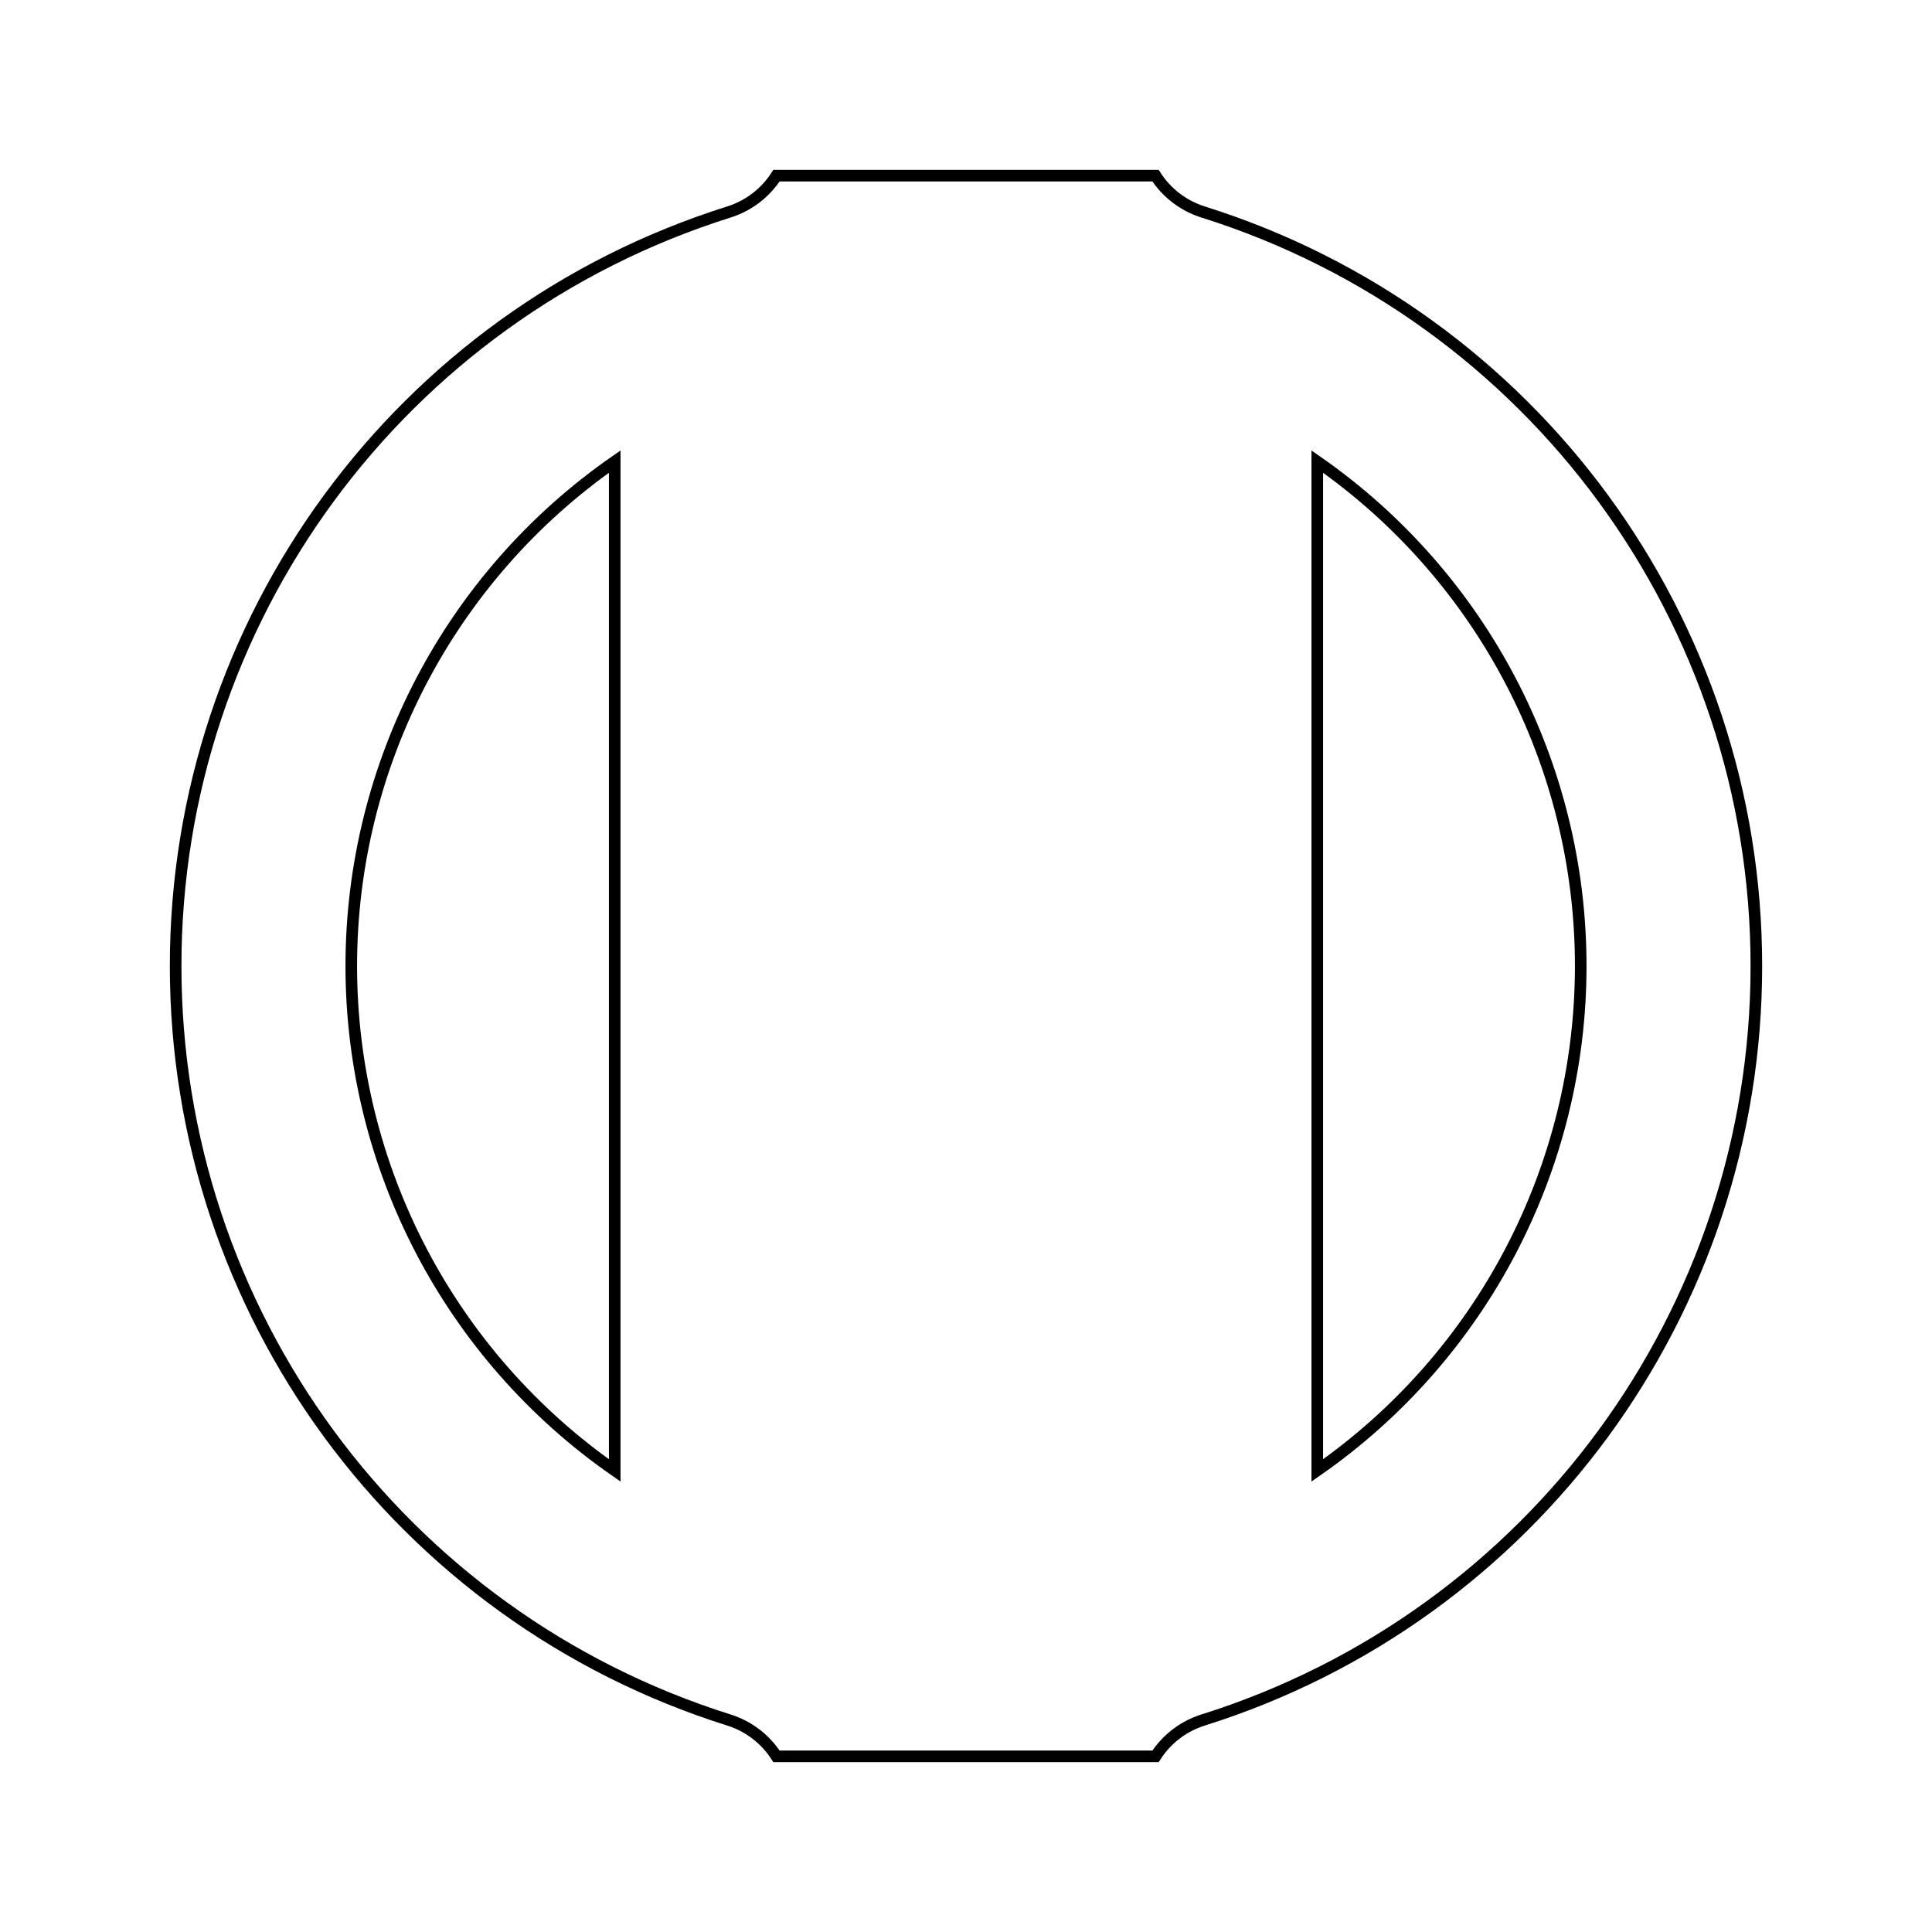
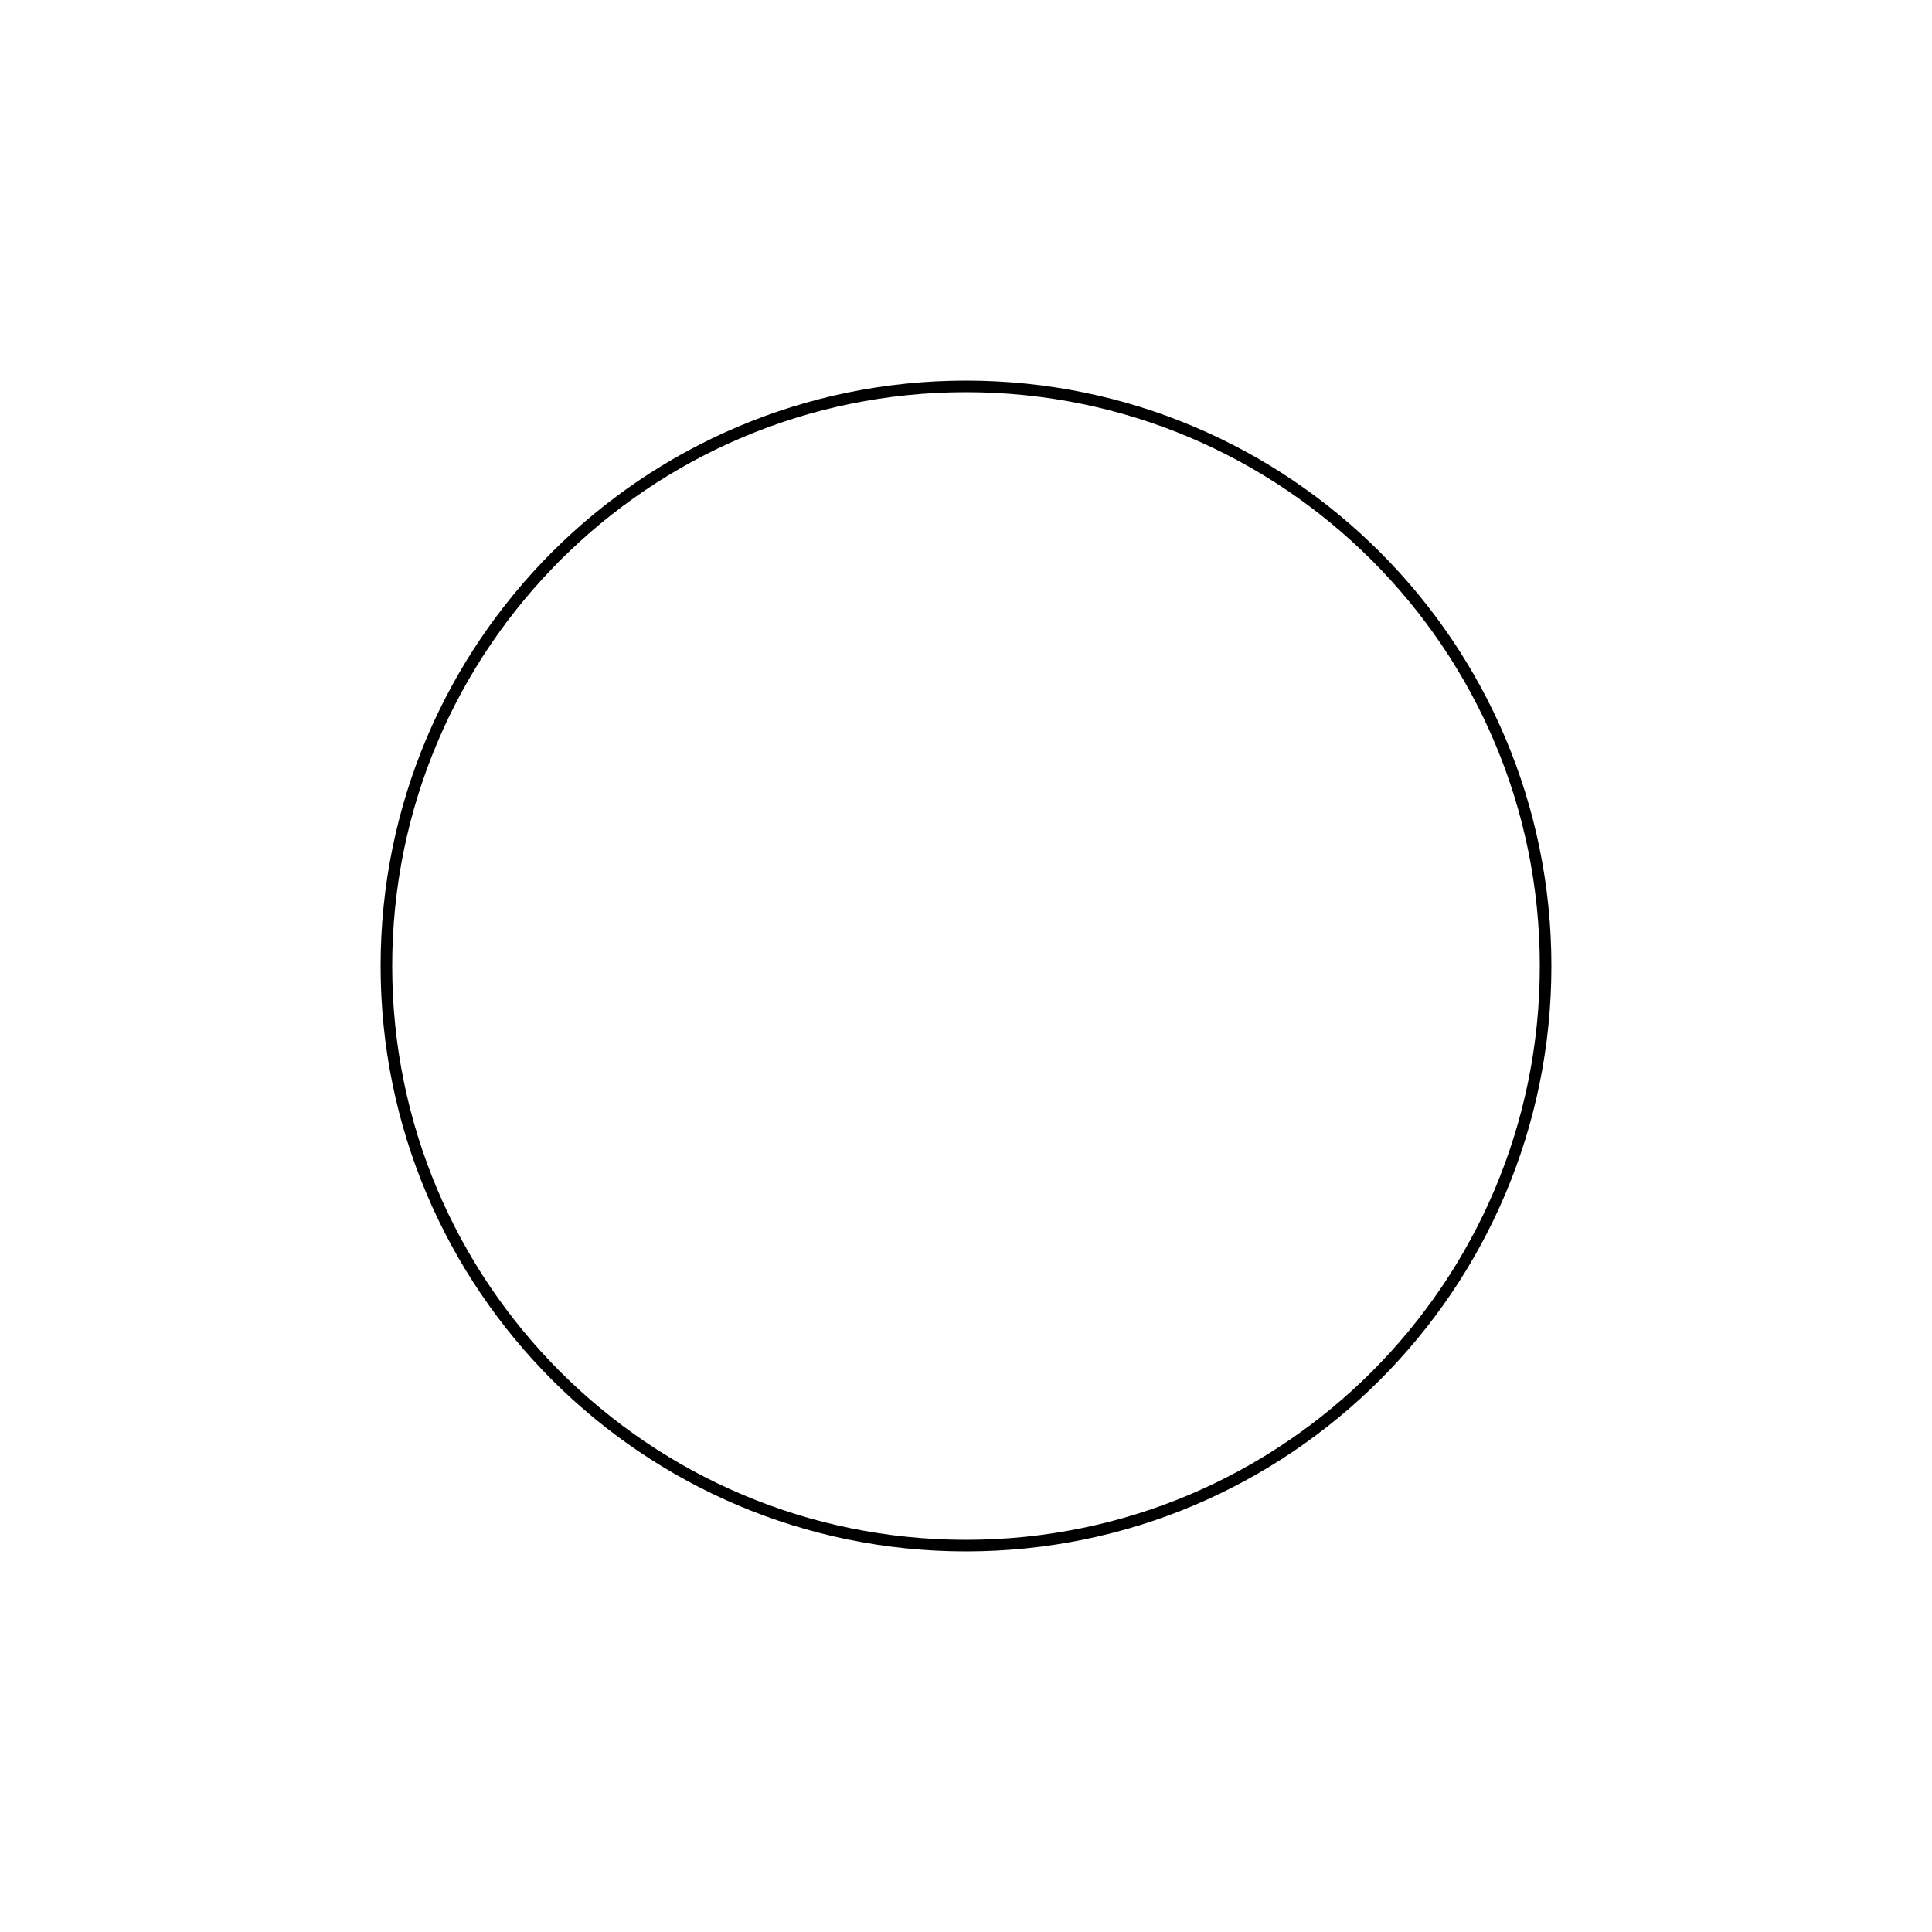
- <svg xmlns="http://www.w3.org/2000/svg" version="1.1" viewBox="-5.5 -5.5 11 11" fill="none" stroke="black" stroke-width="0.6%" vector-effect="non-scaling-stroke">
-   <path d="M 1.35 4.293 A 0.5 0.5 0 0 0 1.079 4.5 L 0 4.5 L -1.079 4.5 A 0.5 0.5 0 0 0 -1.35 4.293 A 4.5 4.5 0 0 1 -4.5 0 A 4.5 4.5 0 0 1 -1.35 -4.293 A 0.5 0.5 0 0 0 -1.079 -4.5 L 0 -4.5 L 1.079 -4.5 A 0.5 0.5 0 0 0 1.35 -4.293 A 4.5 4.5 0 0 1 4.5 0 A 4.5 4.5 0 0 1 1.35 4.293 A 0.5 0.5 0 0 0 1.079 4.5 L 0 4.5 L -1.079 4.5 A 0.5 0.5 0 0 0 -1.35 4.293 A 4.5 4.5 0 0 1 -4.5 0 A 4.5 4.5 0 0 1 -1.35 -4.293 A 0.5 0.5 0 0 0 -1.079 -4.5 L 0 -4.5 L 1.079 -4.5 A 0.5 0.5 0 0 0 1.35 -4.293 A 4.5 4.5 0 0 1 4.5 0 A 4.5 4.5 0 0 1 1.35 4.293 Z" />
-   <path d="M 2 2.872 A 3.5 3.5 0 0 0 3.5 0 A 3.5 3.5 0 0 0 2 -2.872 L 2 2.872 Z" />
-   <path d="M -2 -2.872 A 3.5 3.5 0 0 0 -3.5 0 A 3.5 3.5 0 0 0 -2 2.872 L -2 -2.872 Z" />
+ <svg xmlns="http://www.w3.org/2000/svg" version="1.1" viewBox="-2.5 -2.5 5 5" fill="none" stroke="black" stroke-width="0.6%" vector-effect="non-scaling-stroke">
+   <path d="M -1.5 0 A 1.5 1.5 0 0 0 1.5 0 A 1.5 1.5 0 0 0 -1.5 0 Z" />
</svg>
